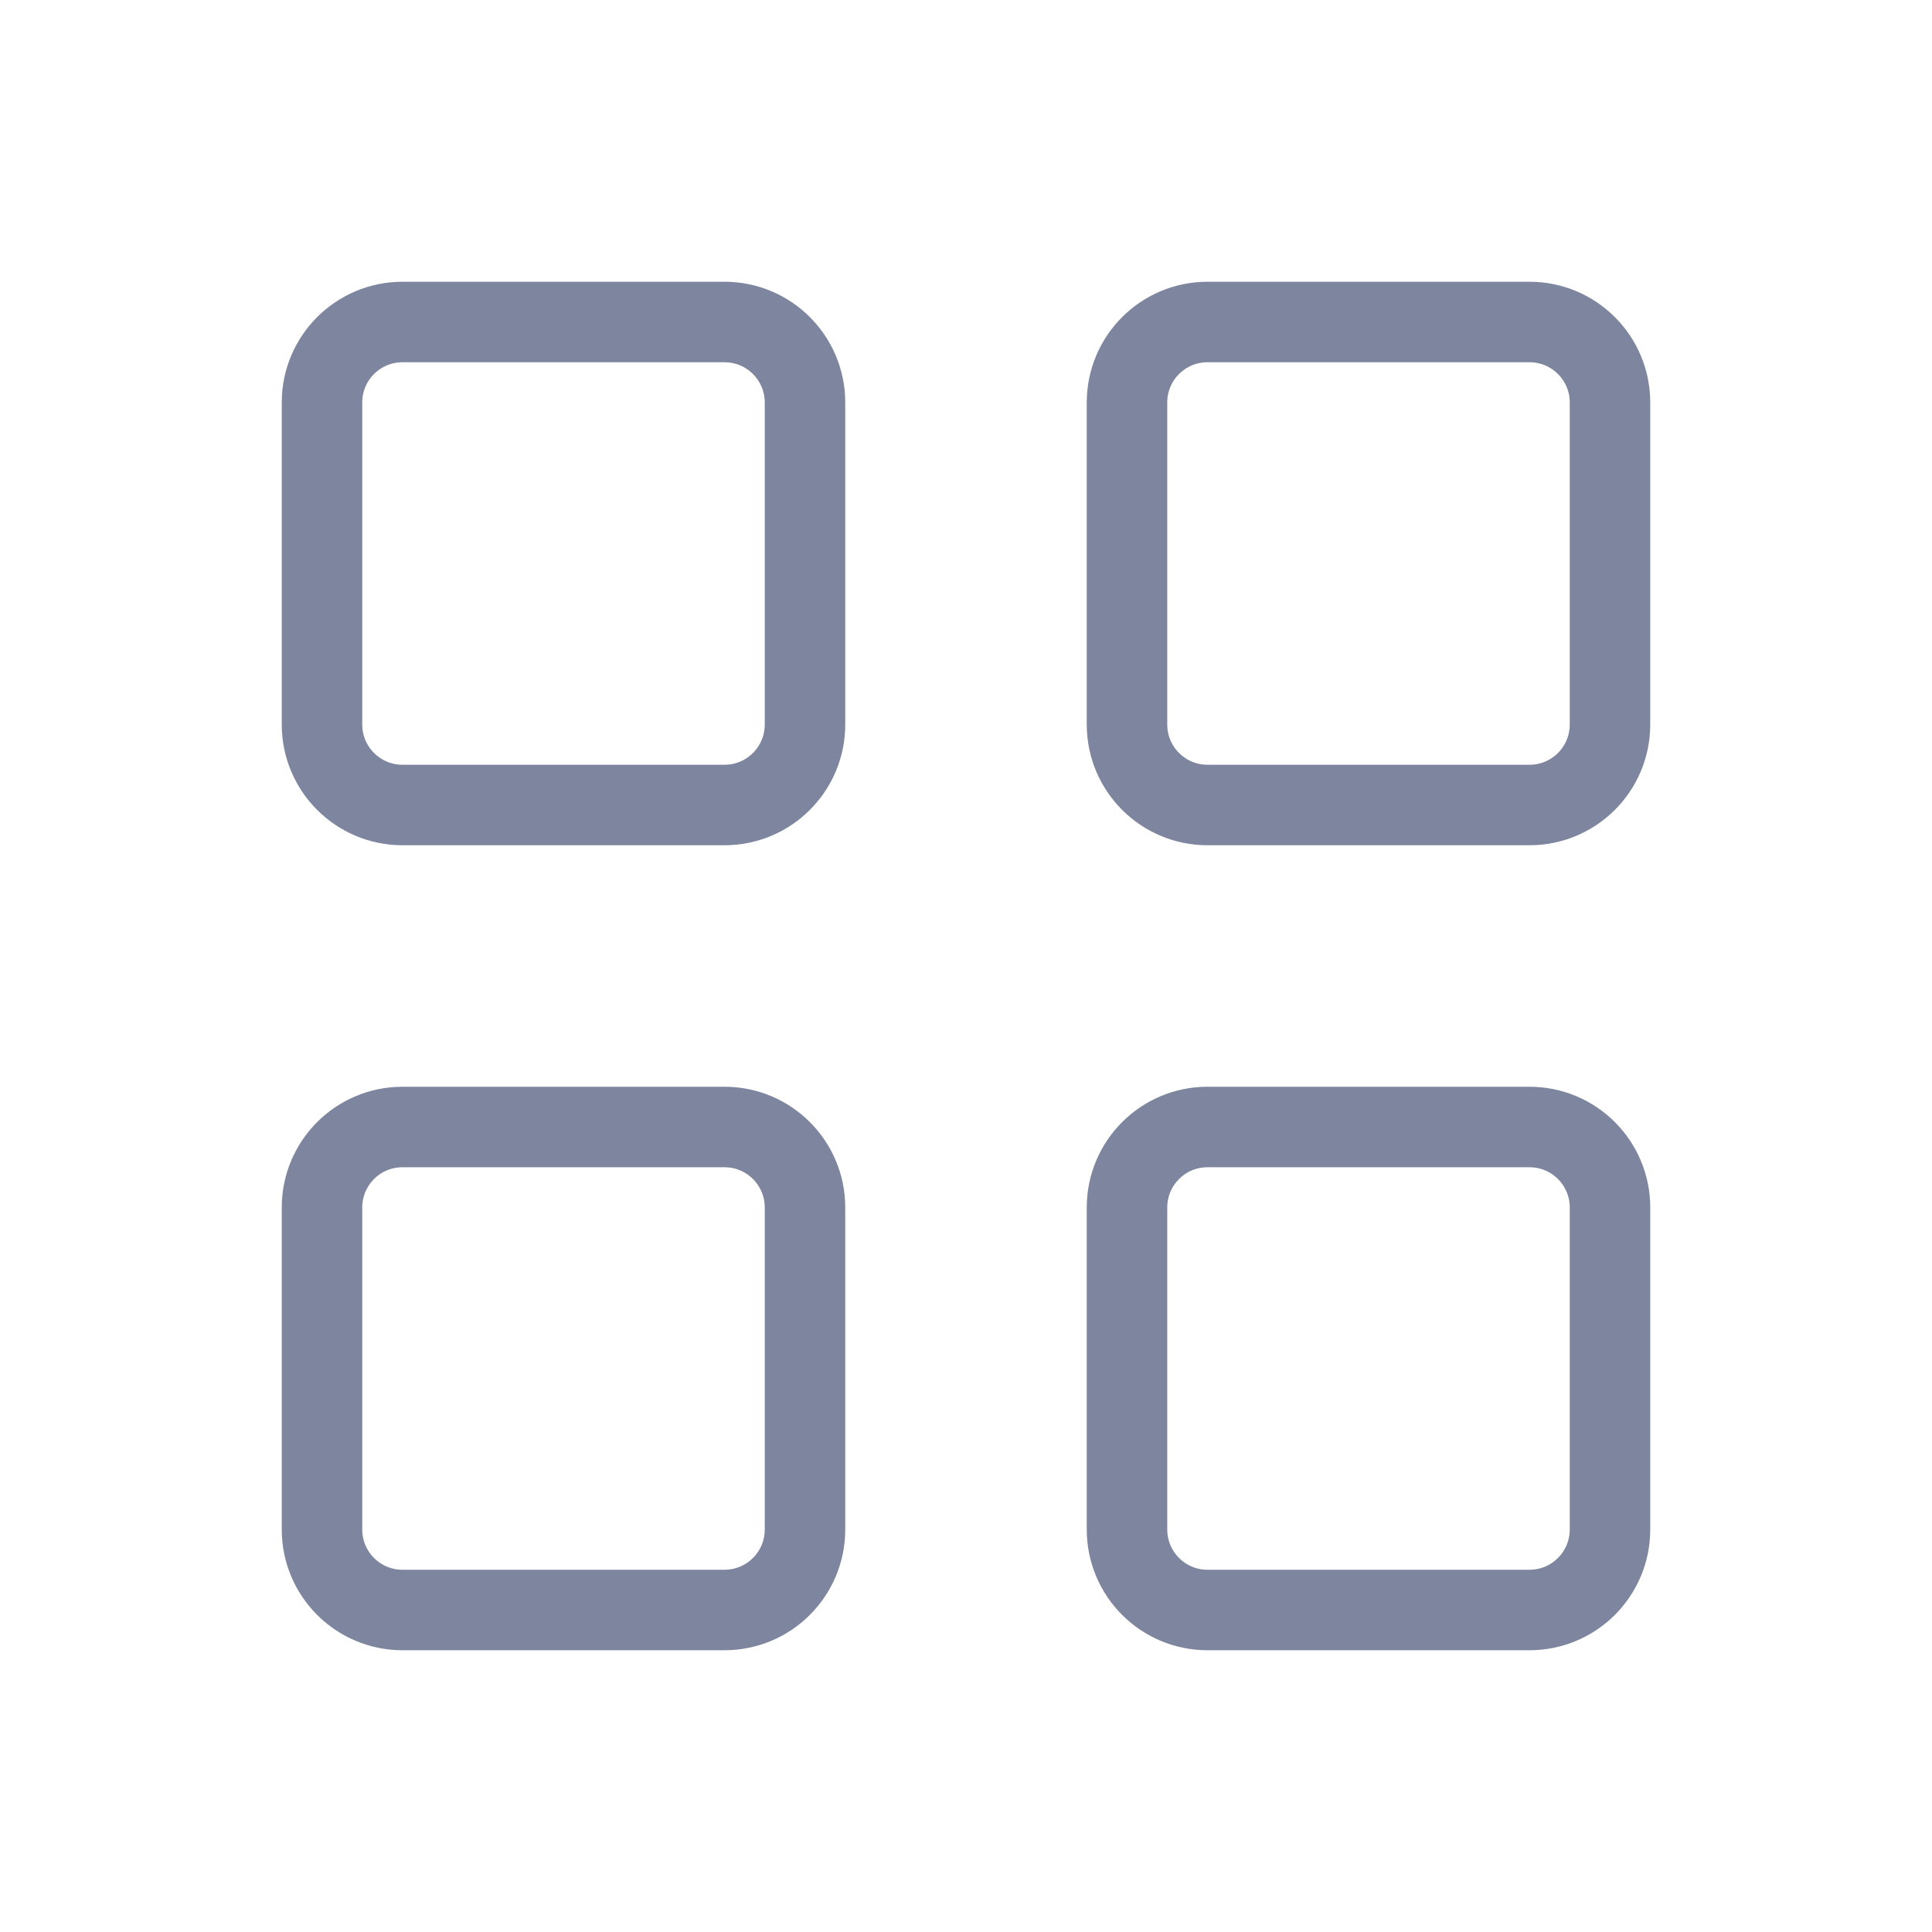
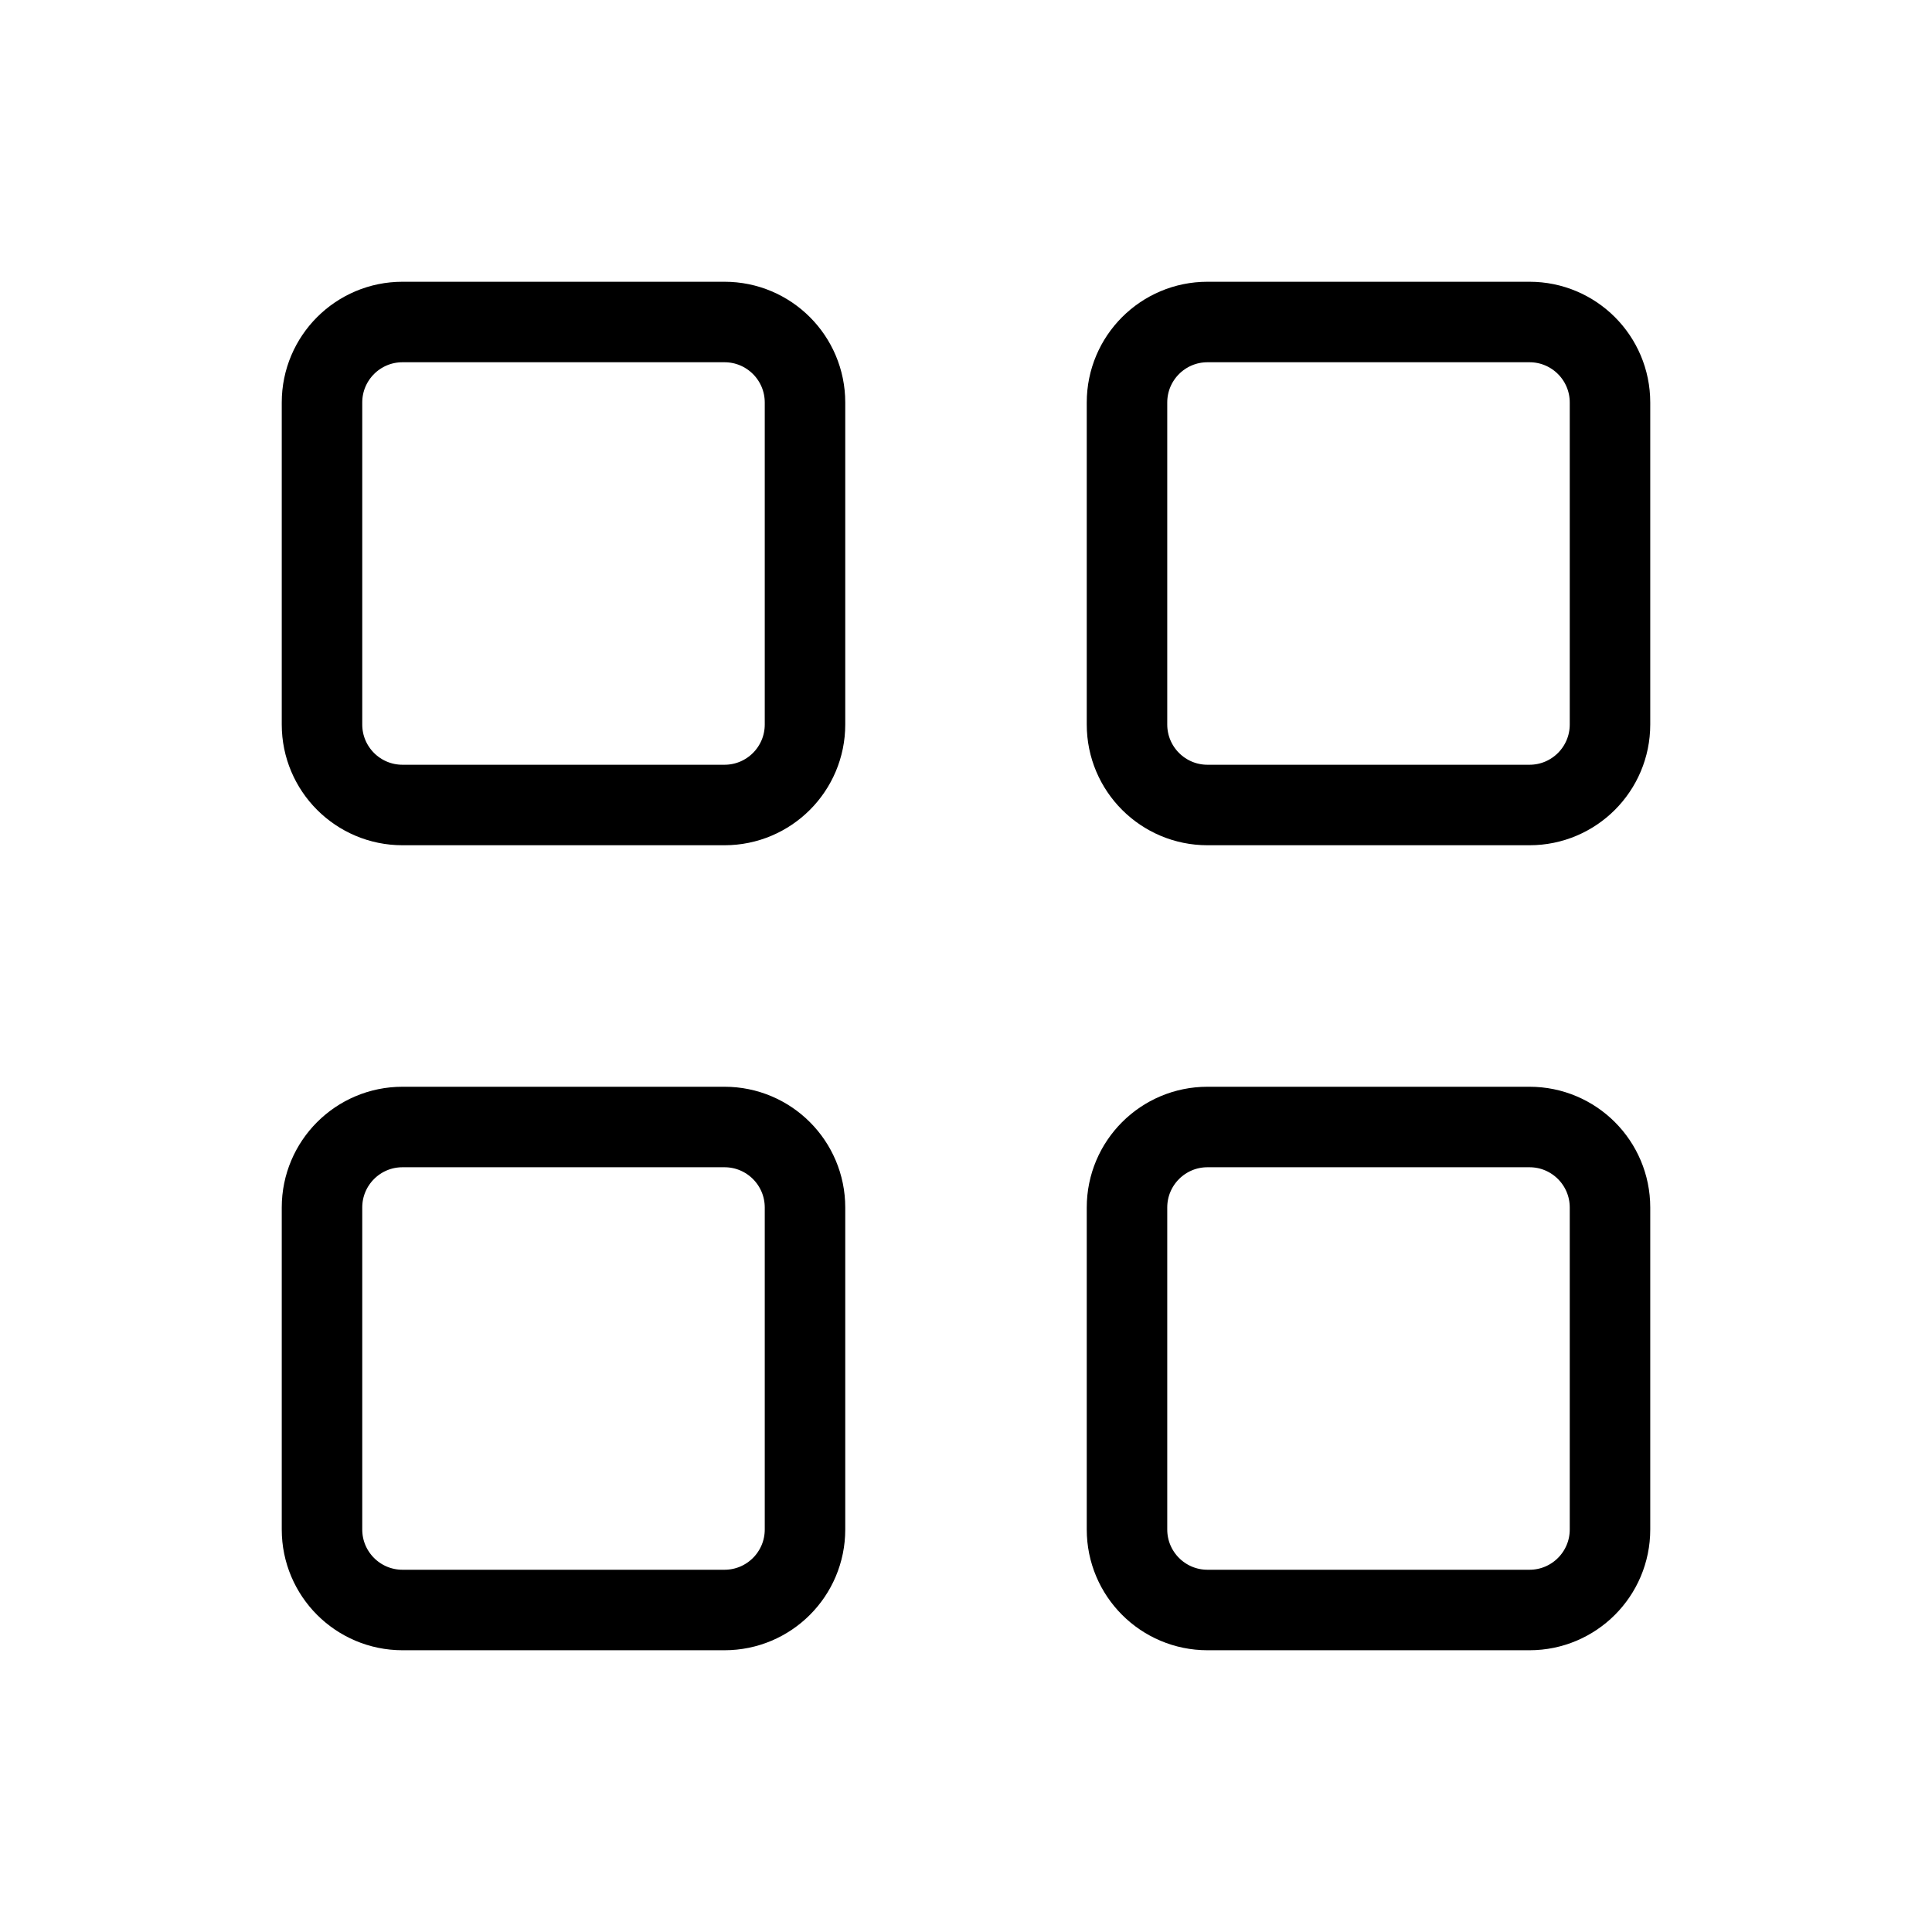
<svg xmlns="http://www.w3.org/2000/svg" width="24" height="24" viewBox="0 0 24 24" fill="none">
-   <rect x="4" y="4" width="6" height="6" rx="1" stroke="#7D869E" stroke-linecap="round" />
-   <rect x="4" y="14" width="6" height="6" rx="1" stroke="#7D869E" stroke-linecap="round" />
-   <rect x="14" y="4" width="6" height="6" rx="1" stroke="#7D869E" stroke-linecap="round" />
-   <rect x="14" y="14" width="6" height="6" rx="1" stroke="#7D869E" stroke-linecap="round" />
+   <rect x="4" y="4" width="6" height="6" rx="1" stroke="currentColor" stroke-linecap="round" />
+   <rect x="4" y="14" width="6" height="6" rx="1" stroke="currentColor" stroke-linecap="round" />
+   <rect x="14" y="4" width="6" height="6" rx="1" stroke="currentColor" stroke-linecap="round" />
+   <rect x="14" y="14" width="6" height="6" rx="1" stroke="currentColor" stroke-linecap="round" />
</svg>
